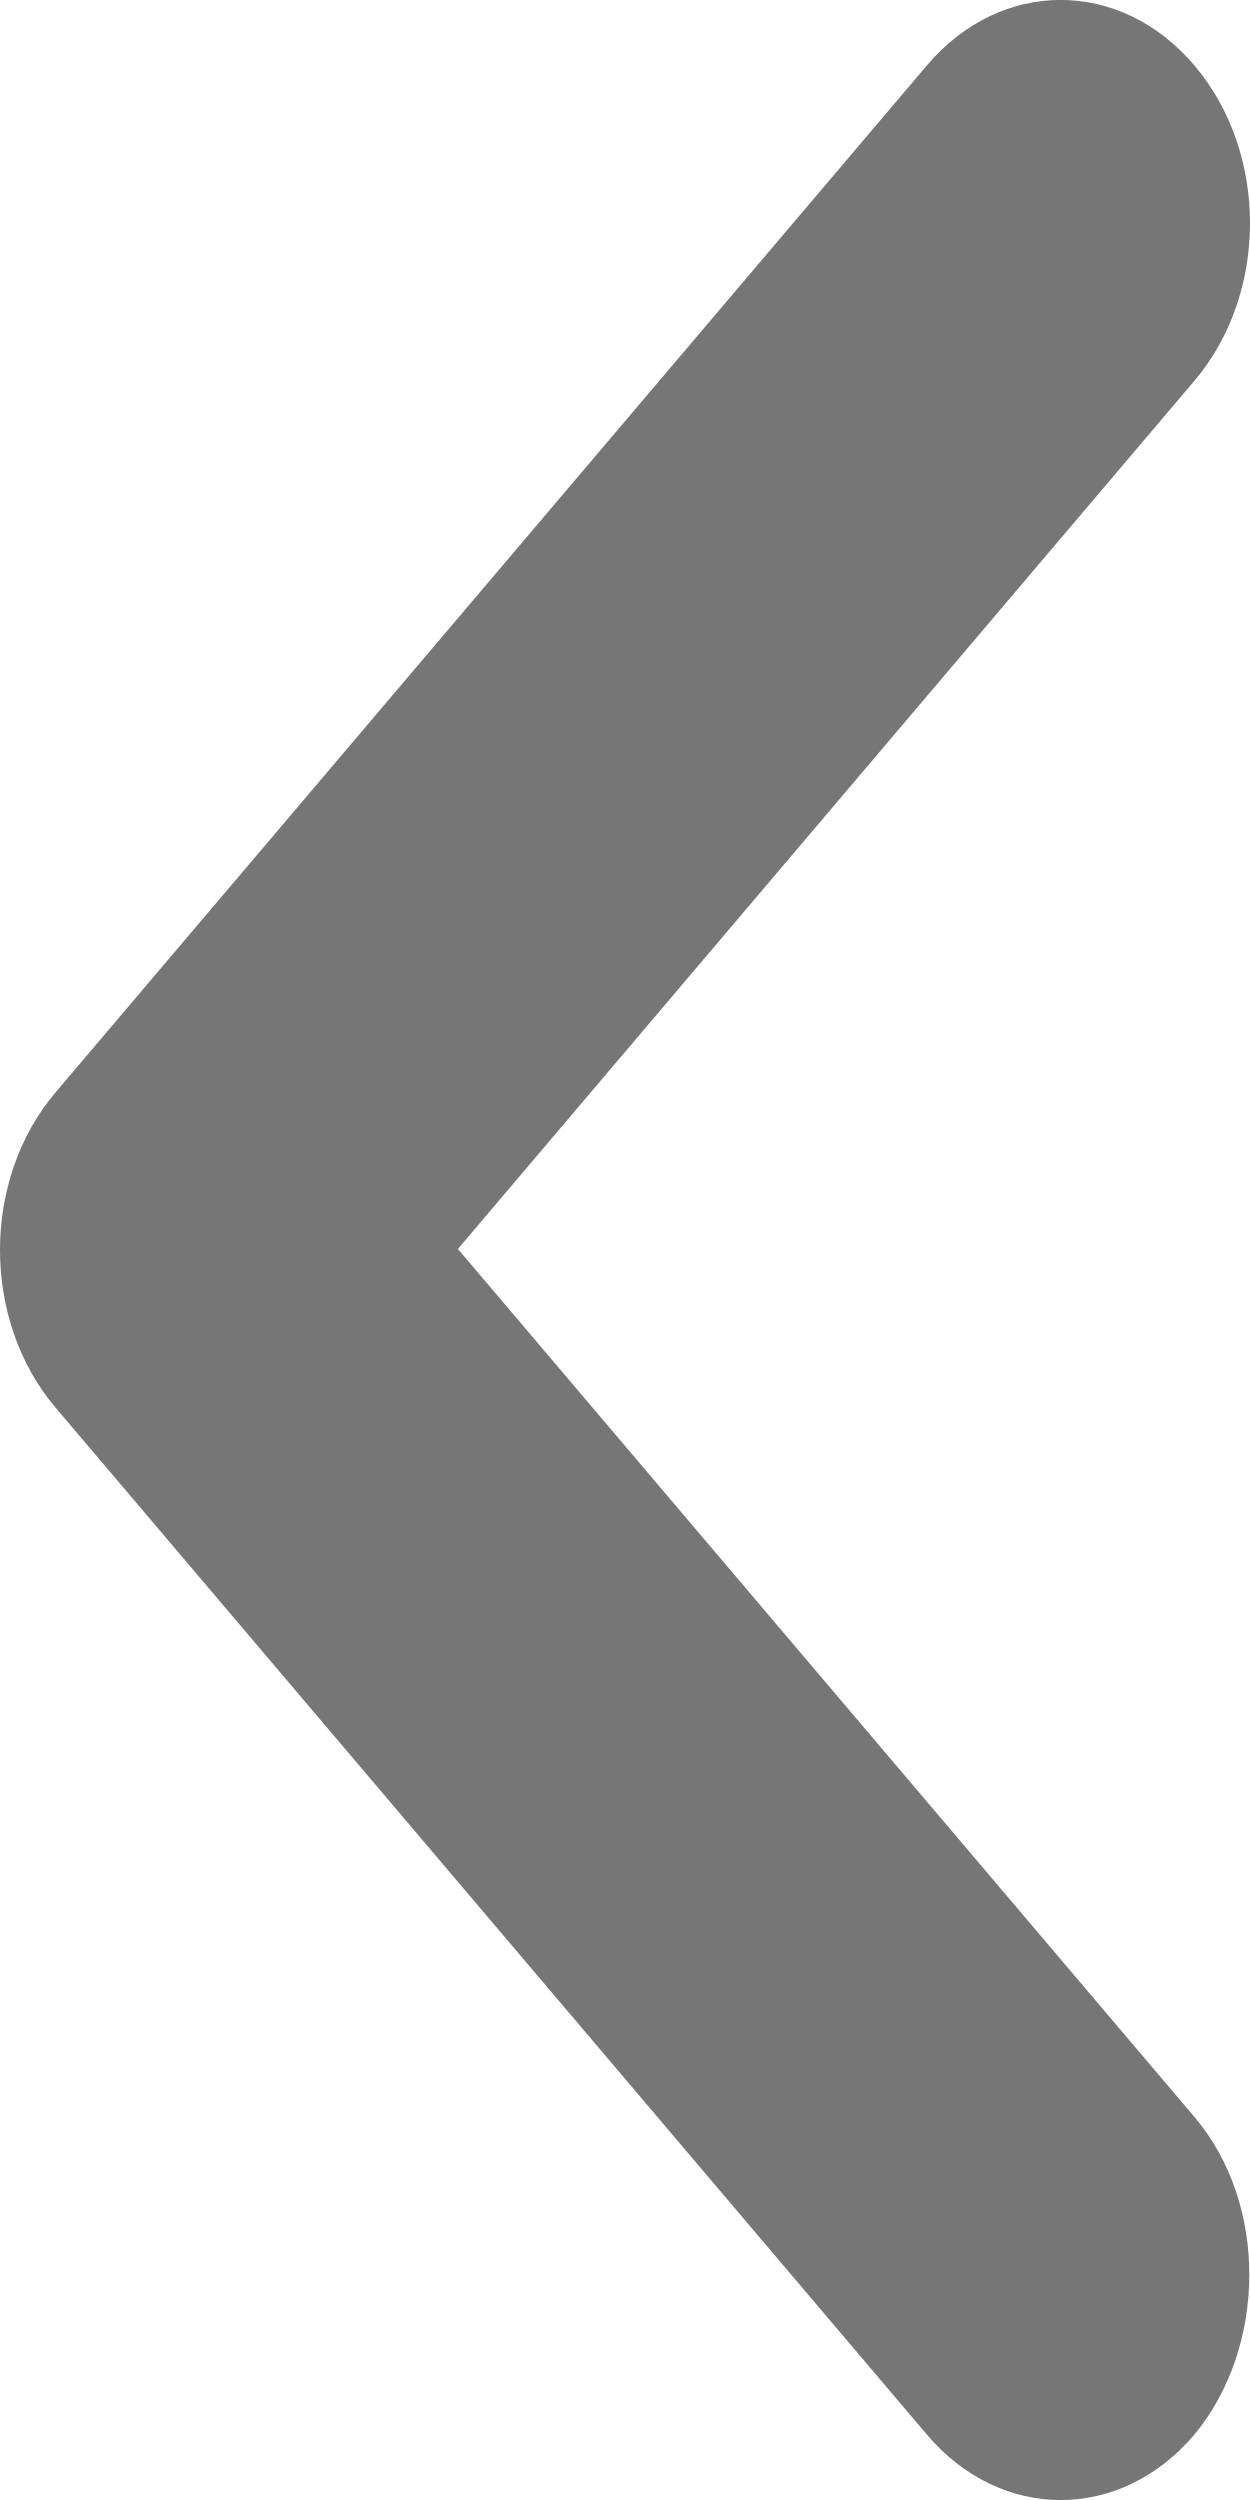
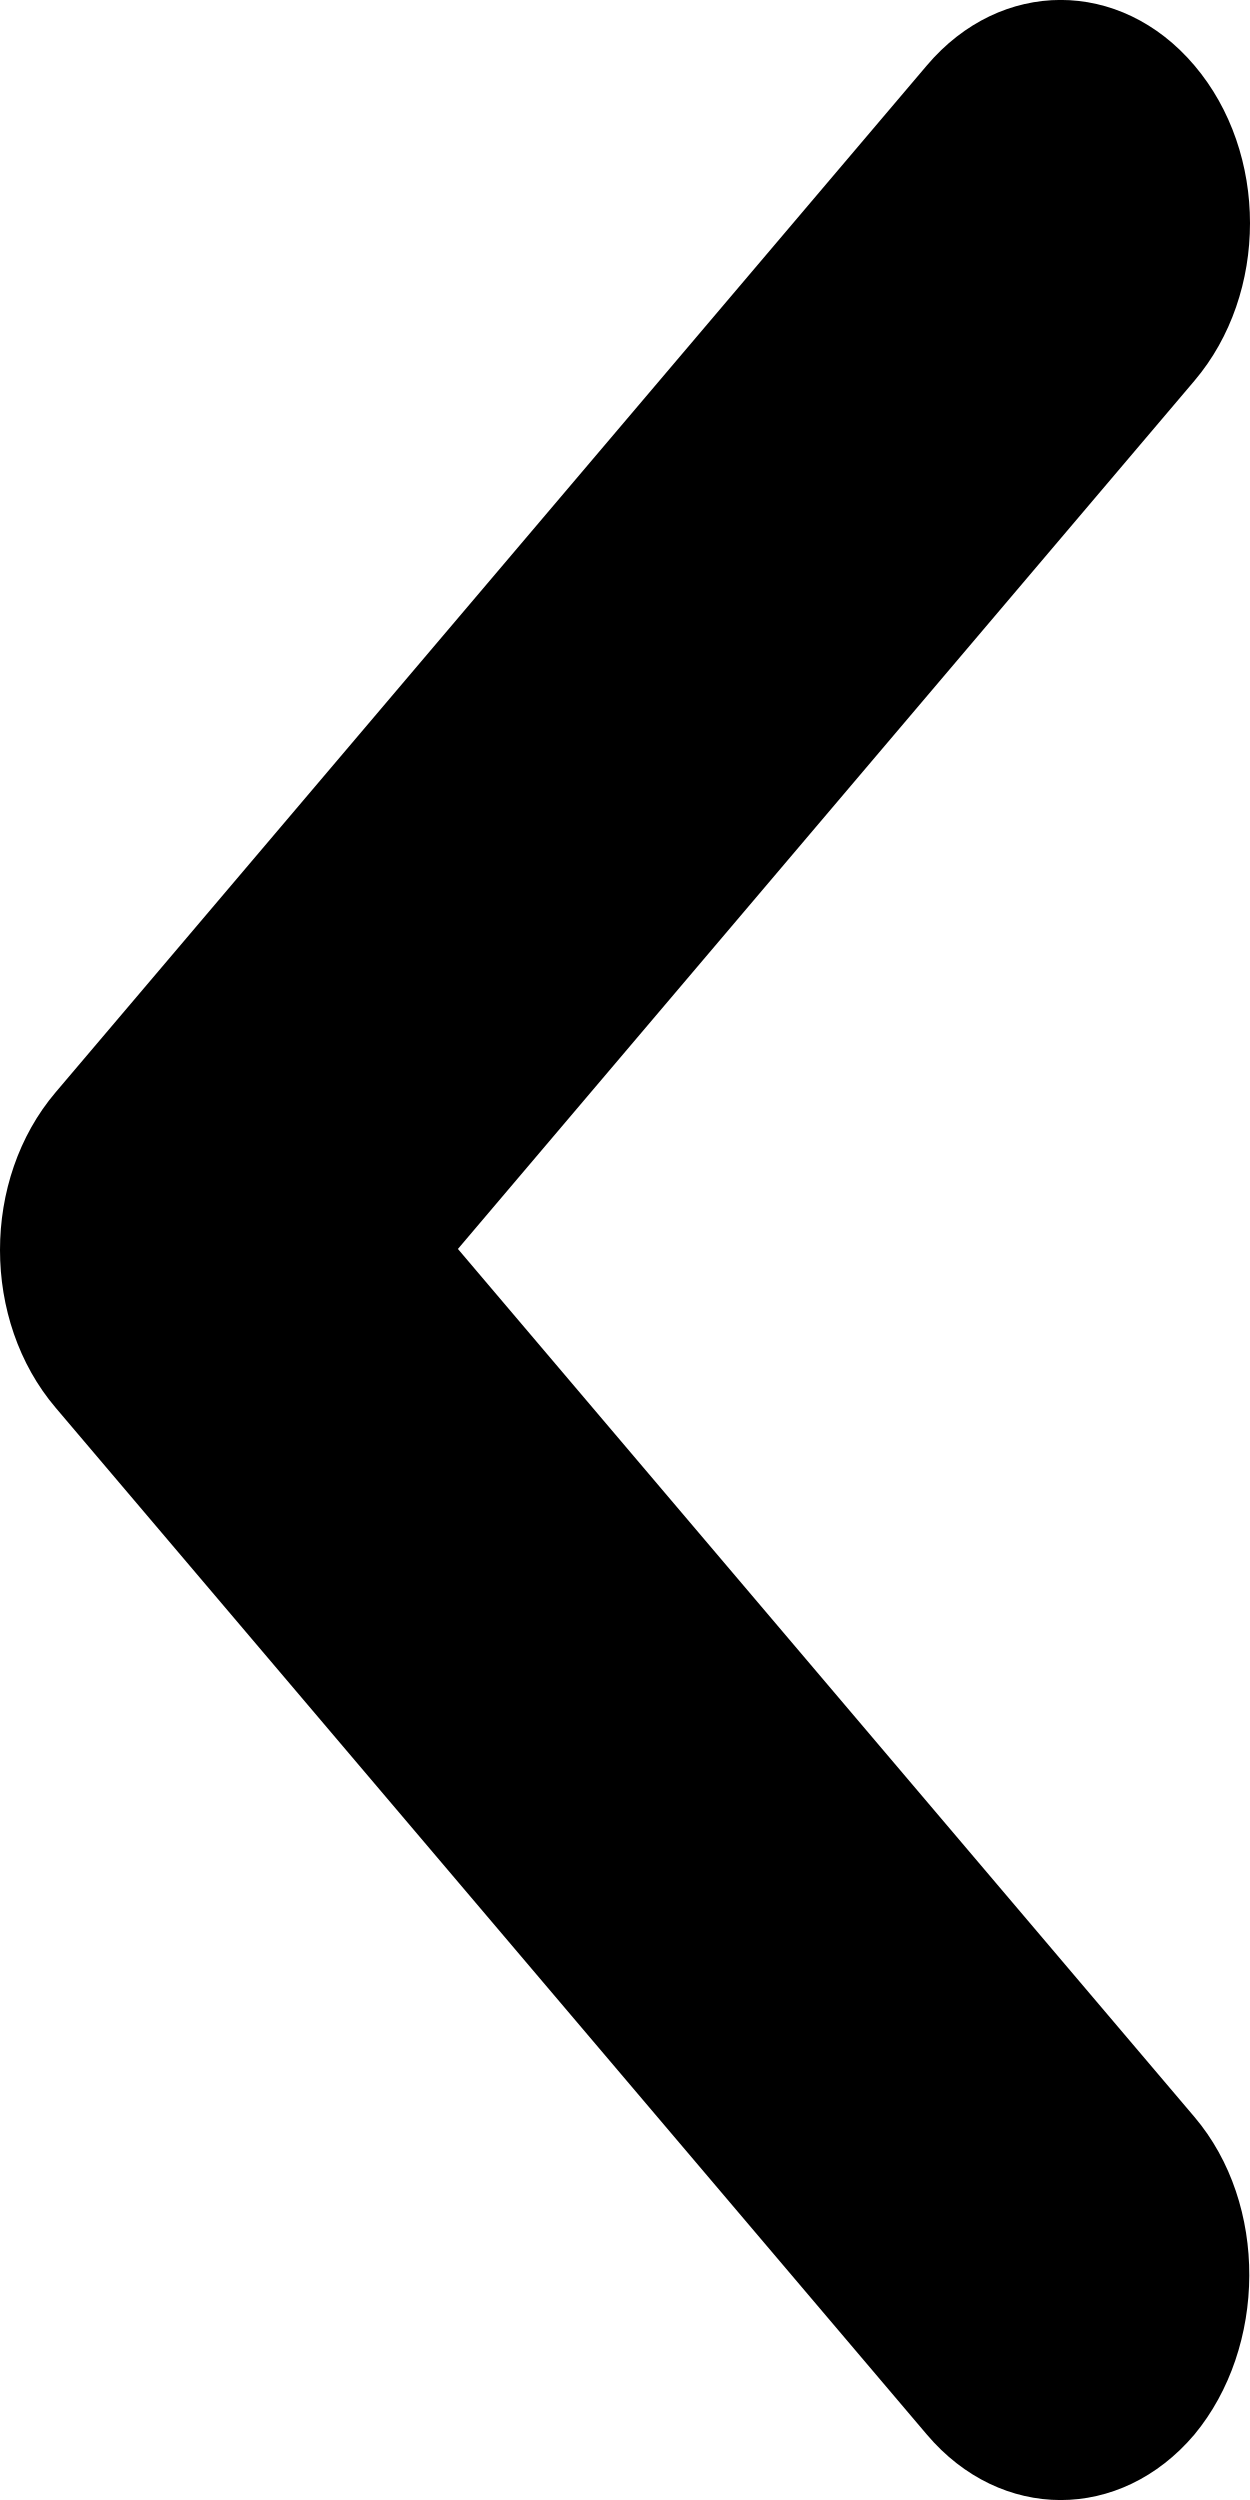
<svg xmlns="http://www.w3.org/2000/svg" width="6" height="12" viewBox="0 0 6 12" fill="none">
-   <path d="M5.733 10.161L2.198 5.995L5.733 1.828C6.089 1.409 6.089 0.733 5.733 0.314C5.378 -0.105 4.804 -0.105 4.449 0.314L0.267 5.243C-0.089 5.662 -0.089 6.338 0.267 6.757L4.449 11.686C4.804 12.105 5.378 12.105 5.733 11.686C6.08 11.267 6.089 10.58 5.733 10.161Z" fill="#767676" />
+   <path d="M5.733 10.161L2.198 5.995L5.733 1.828C6.089 1.409 6.089 0.733 5.733 0.314C5.378 -0.105 4.804 -0.105 4.449 0.314L0.267 5.243C-0.089 5.662 -0.089 6.338 0.267 6.757L4.449 11.686C4.804 12.105 5.378 12.105 5.733 11.686C6.08 11.267 6.089 10.58 5.733 10.161Z" fill="currentColor" />
</svg>
